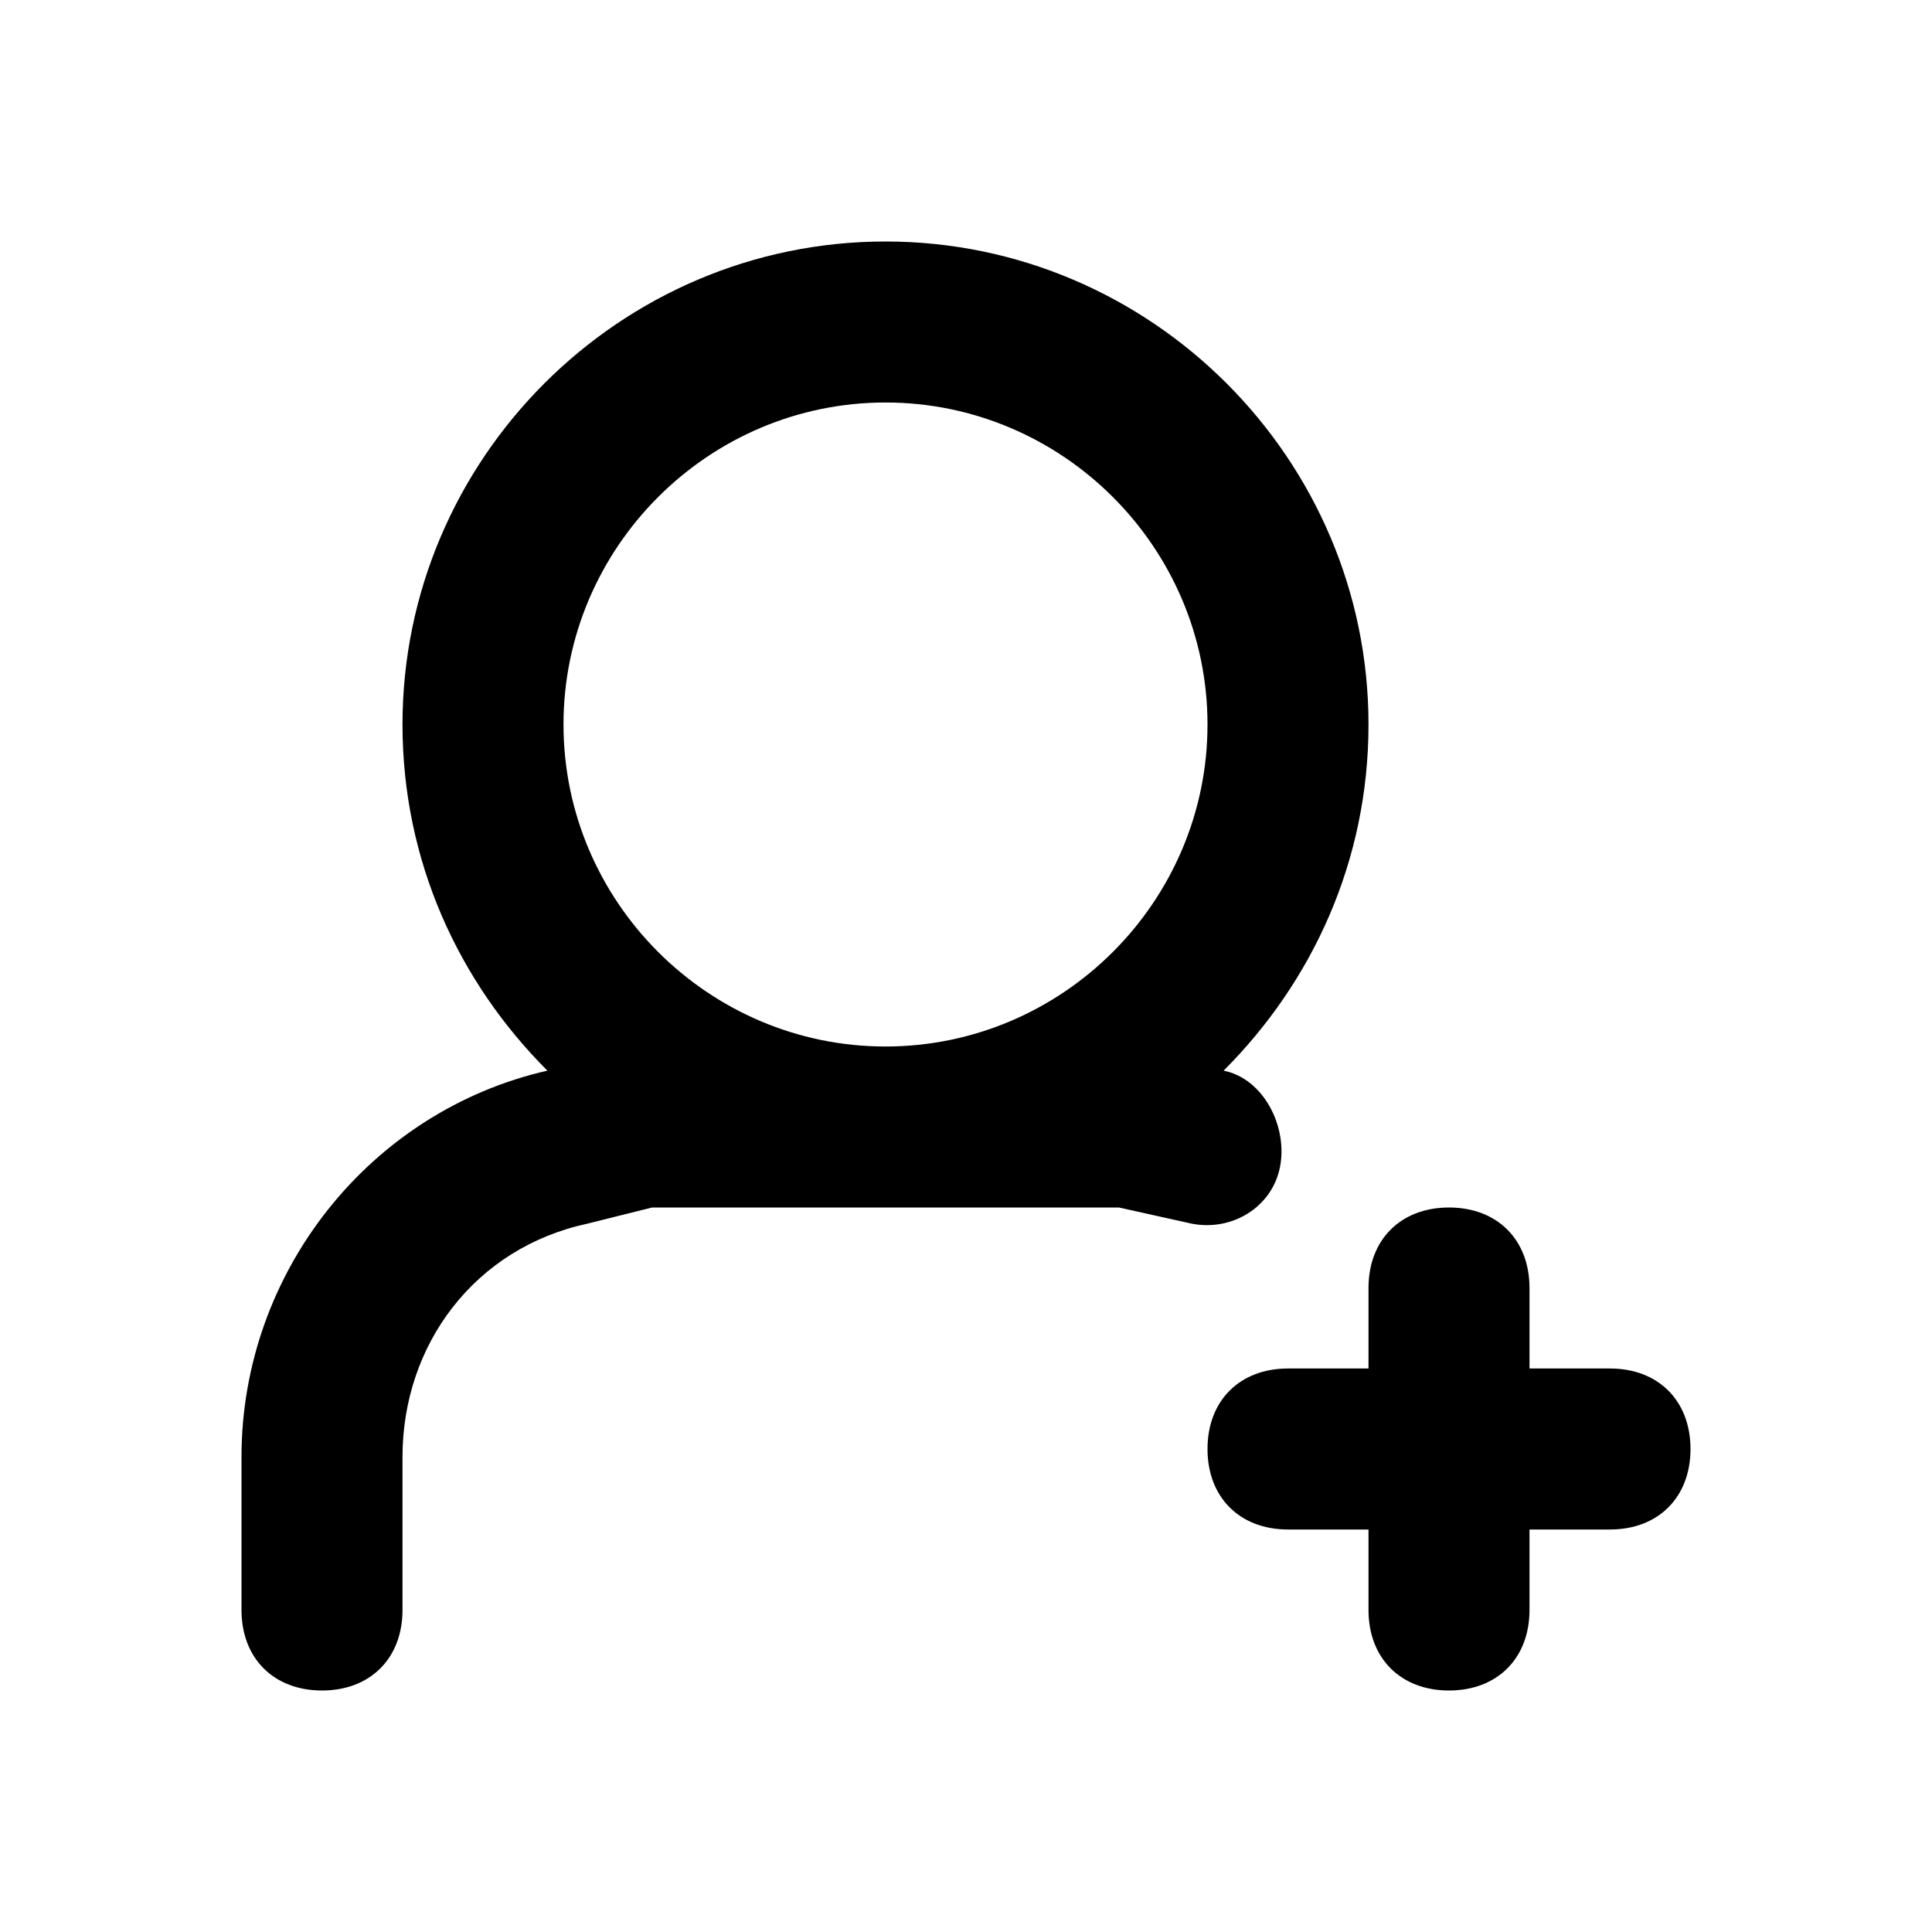
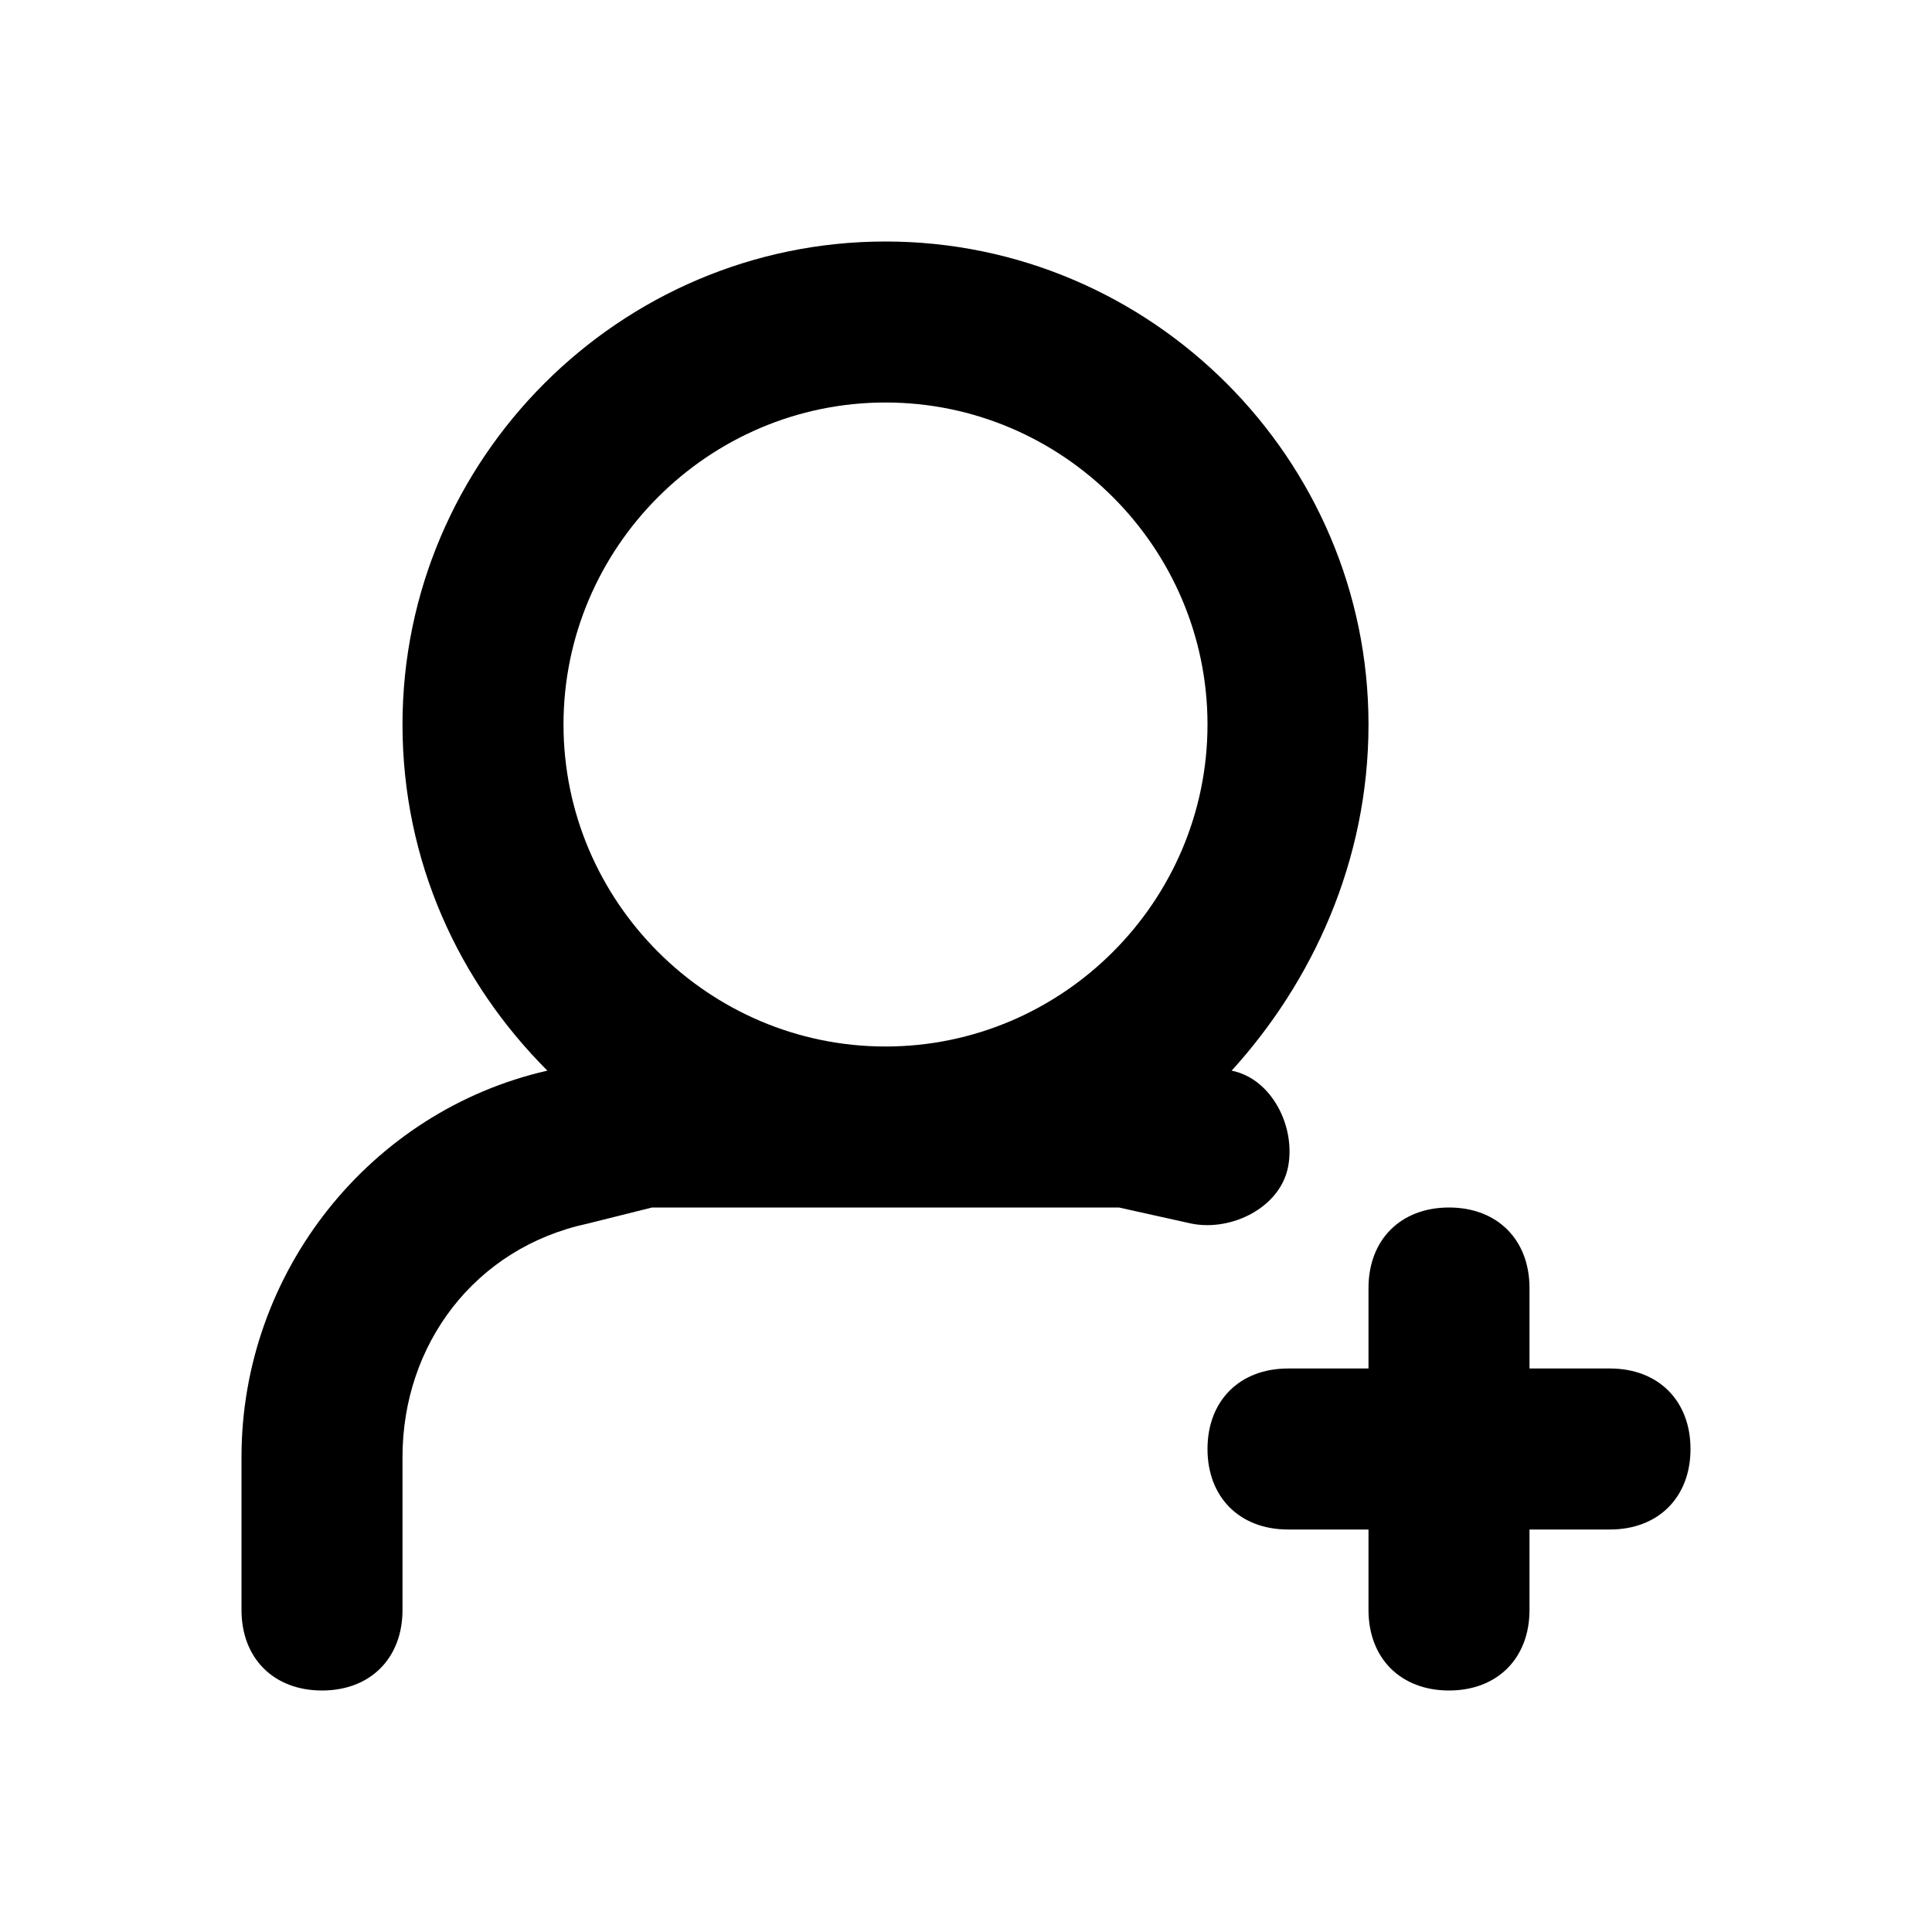
<svg xmlns="http://www.w3.org/2000/svg" version="1.1" id="Layer_1" x="0px" y="0px" viewBox="0 0 24 24" style="enable-background:new 0 0 24 24;" xml:space="preserve">
  <style type="text/css">
	.st0{fill:#A5B2BD;}
	.st1{fill:#3197D6;}
- 	.st2{fill:#010101;}
</style>
  <g>
-     <path d="M15.9,14.5c0.1-0.5-0.2-1.1-0.7-1.2l0,0C16.3,12.2,17,10.7,17,9c0-3.3-2.7-6-6-6S5,5.7,5,9c0,1.7,0.7,3.2,1.8,4.3l0,0   C4.6,13.8,3,15.8,3,18.1V20c0,0.6,0.4,1,1,1s1-0.4,1-1v-1.9c0-1.4,0.9-2.6,2.3-2.9L8.1,15h5.8l0.9,0.2C15.3,15.3,15.8,15,15.9,14.5   z M11,13c-2.2,0-4-1.8-4-4s1.8-4,4-4s4,1.8,4,4S13.2,13,11,13z" />
-     <path d="M20,17h-1v-1c0-0.6-0.4-1-1-1s-1,0.4-1,1v1h-1c-0.6,0-1,0.4-1,1s0.4,1,1,1h1v1c0,0.6,0.4,1,1,1s1-0.4,1-1v-1h1   c0.6,0,1-0.4,1-1S20.6,17,20,17z" />
+     <path d="M4,21c0.6,0,1-0.4,1-1v-1.9c0-1.4,0.9-2.6,2.3-2.9L8.1,15h5.8l0.9,0.2c0.5,0.1,1.1-0.2,1.2-0.7c0.1-0.5-0.2-1.1-0.7-1.2   l0,0C16.3,12.2,17,10.7,17,9c0-3.3-2.7-6-6-6S5,5.7,5,9c0,1.7,0.7,3.2,1.8,4.3l0,0C4.6,13.8,3,15.8,3,18.1V20C3,20.6,3.4,21,4,21z    M11,5c2.2,0,4,1.8,4,4s-1.8,4-4,4s-4-1.8-4-4S8.8,5,11,5z" />
+     <path d="M18,21c0.6,0,1-0.4,1-1v-1h1c0.6,0,1-0.4,1-1s-0.4-1-1-1h-1v-1c0-0.6-0.4-1-1-1s-1,0.4-1,1v1h-1c-0.6,0-1,0.4-1,1   s0.4,1,1,1h1v1C17,20.6,17.4,21,18,21z" />
  </g>
</svg>
